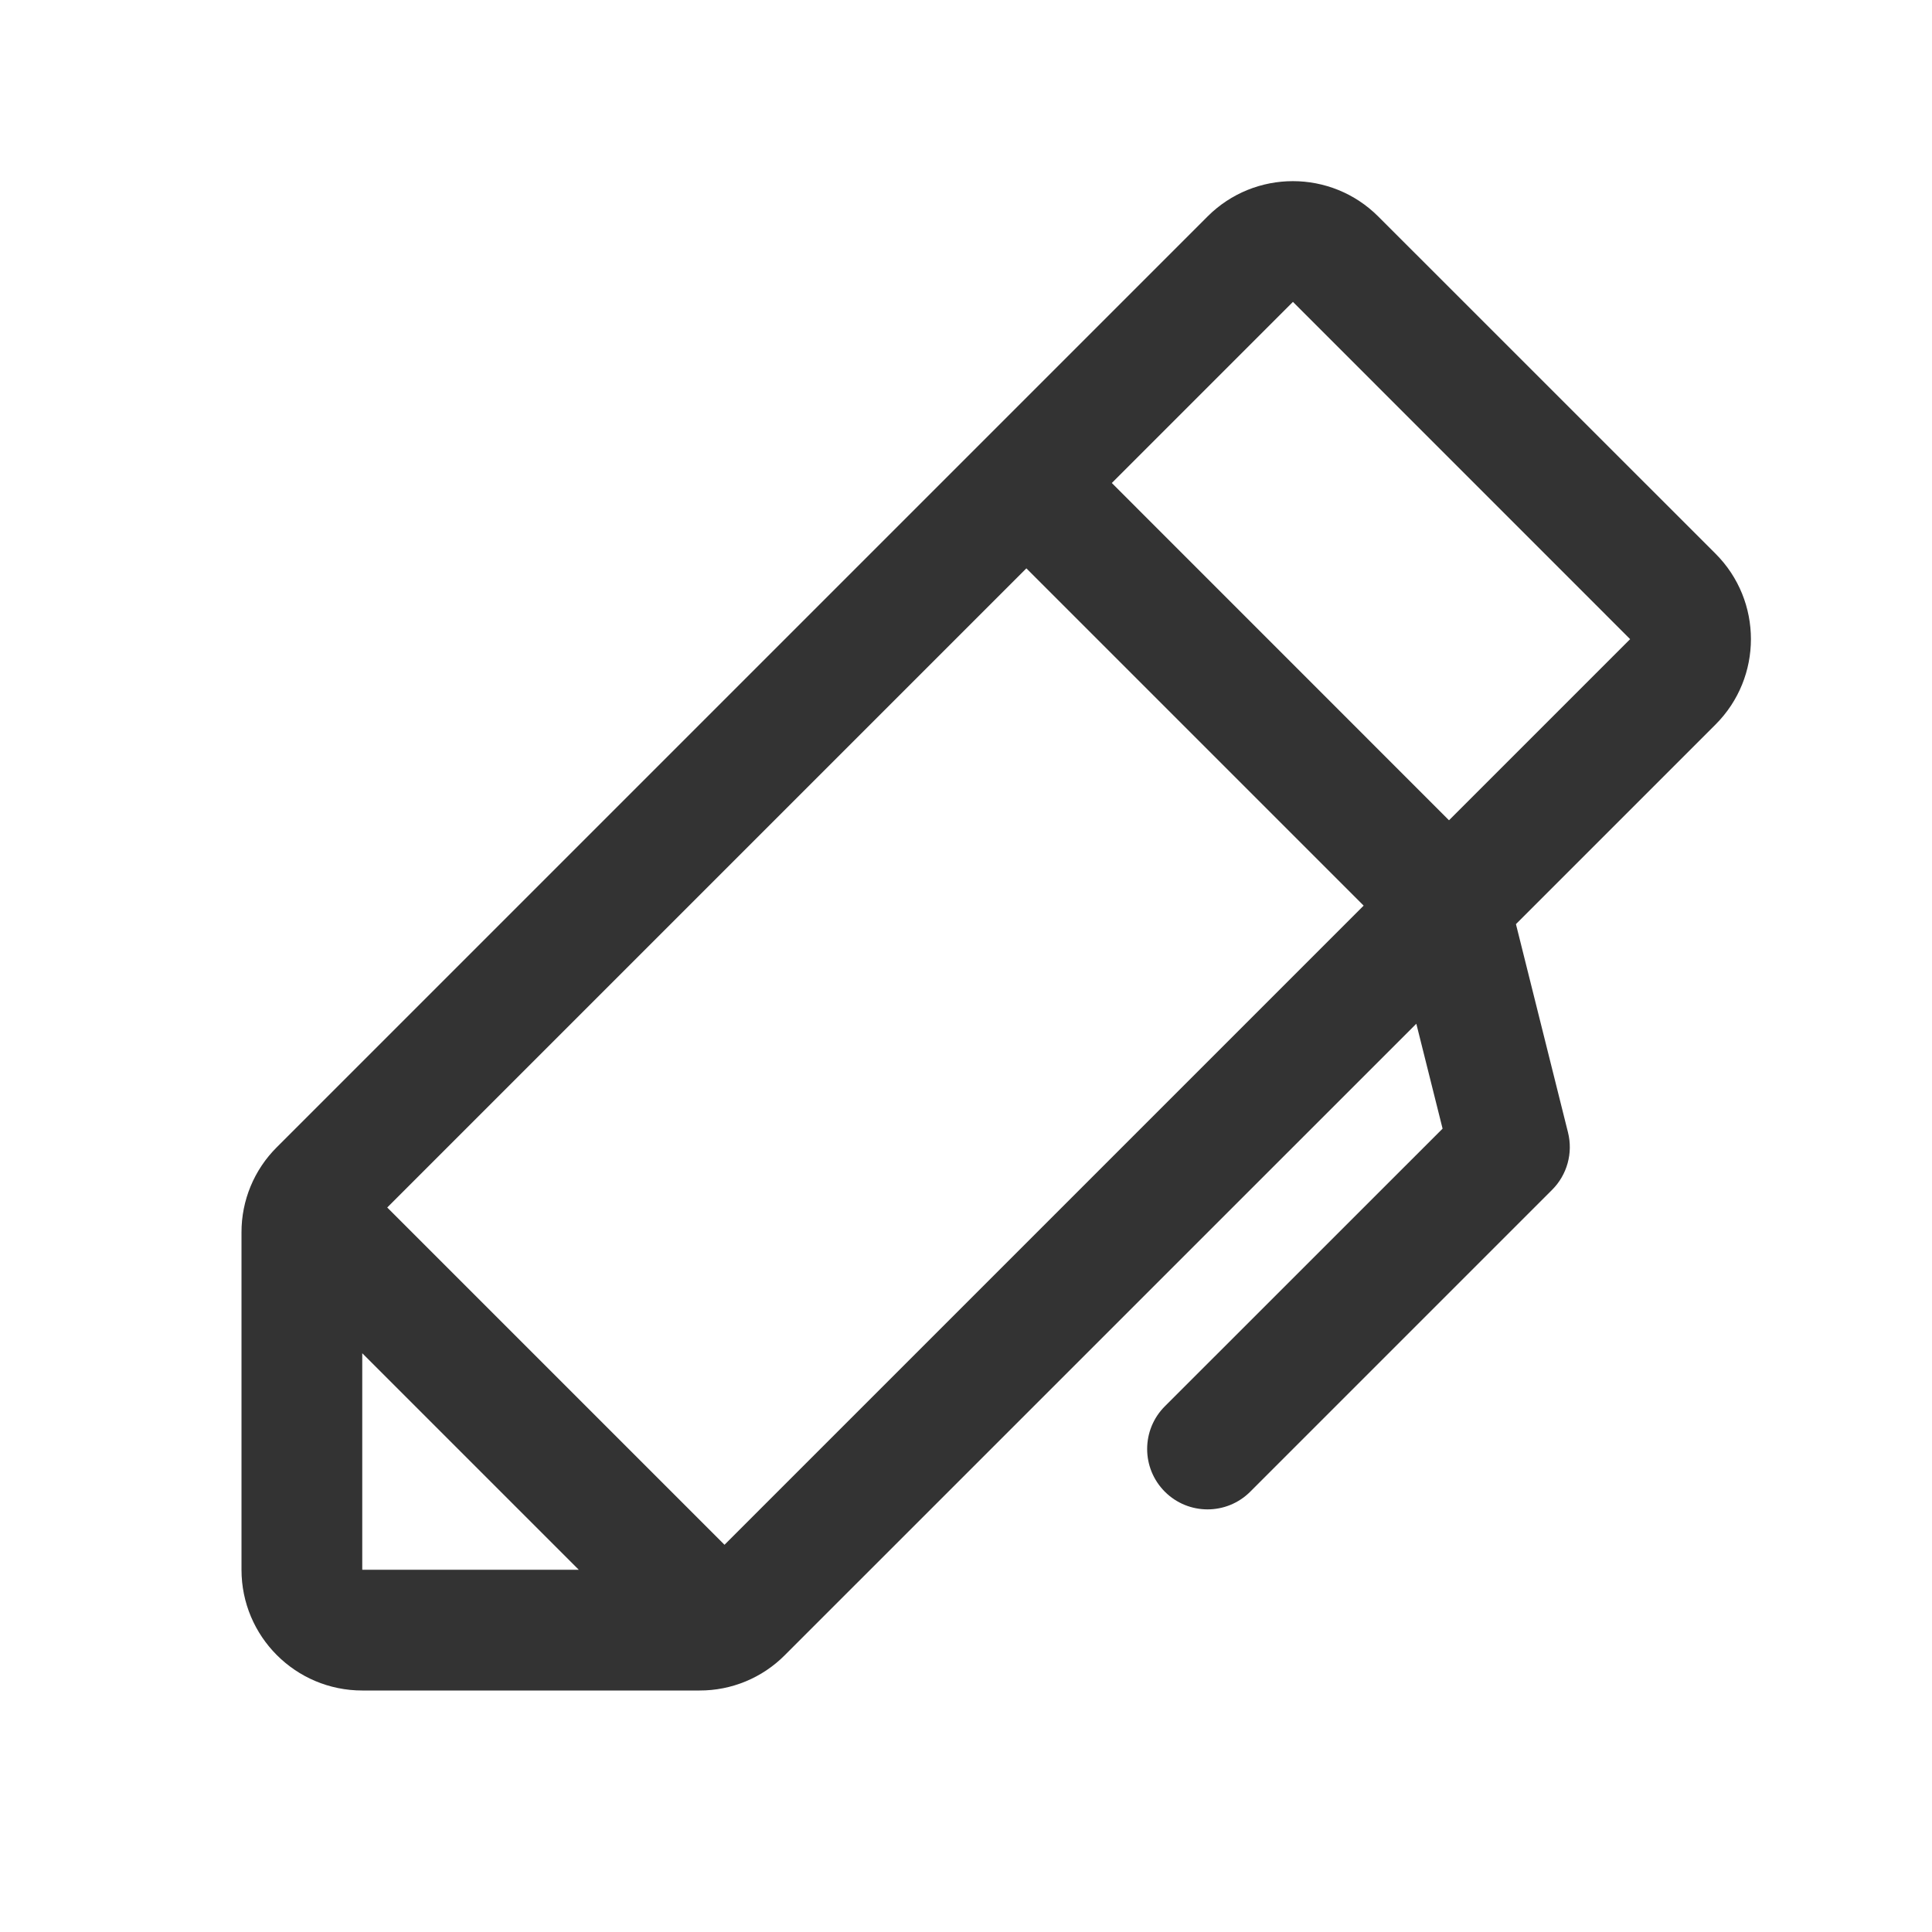
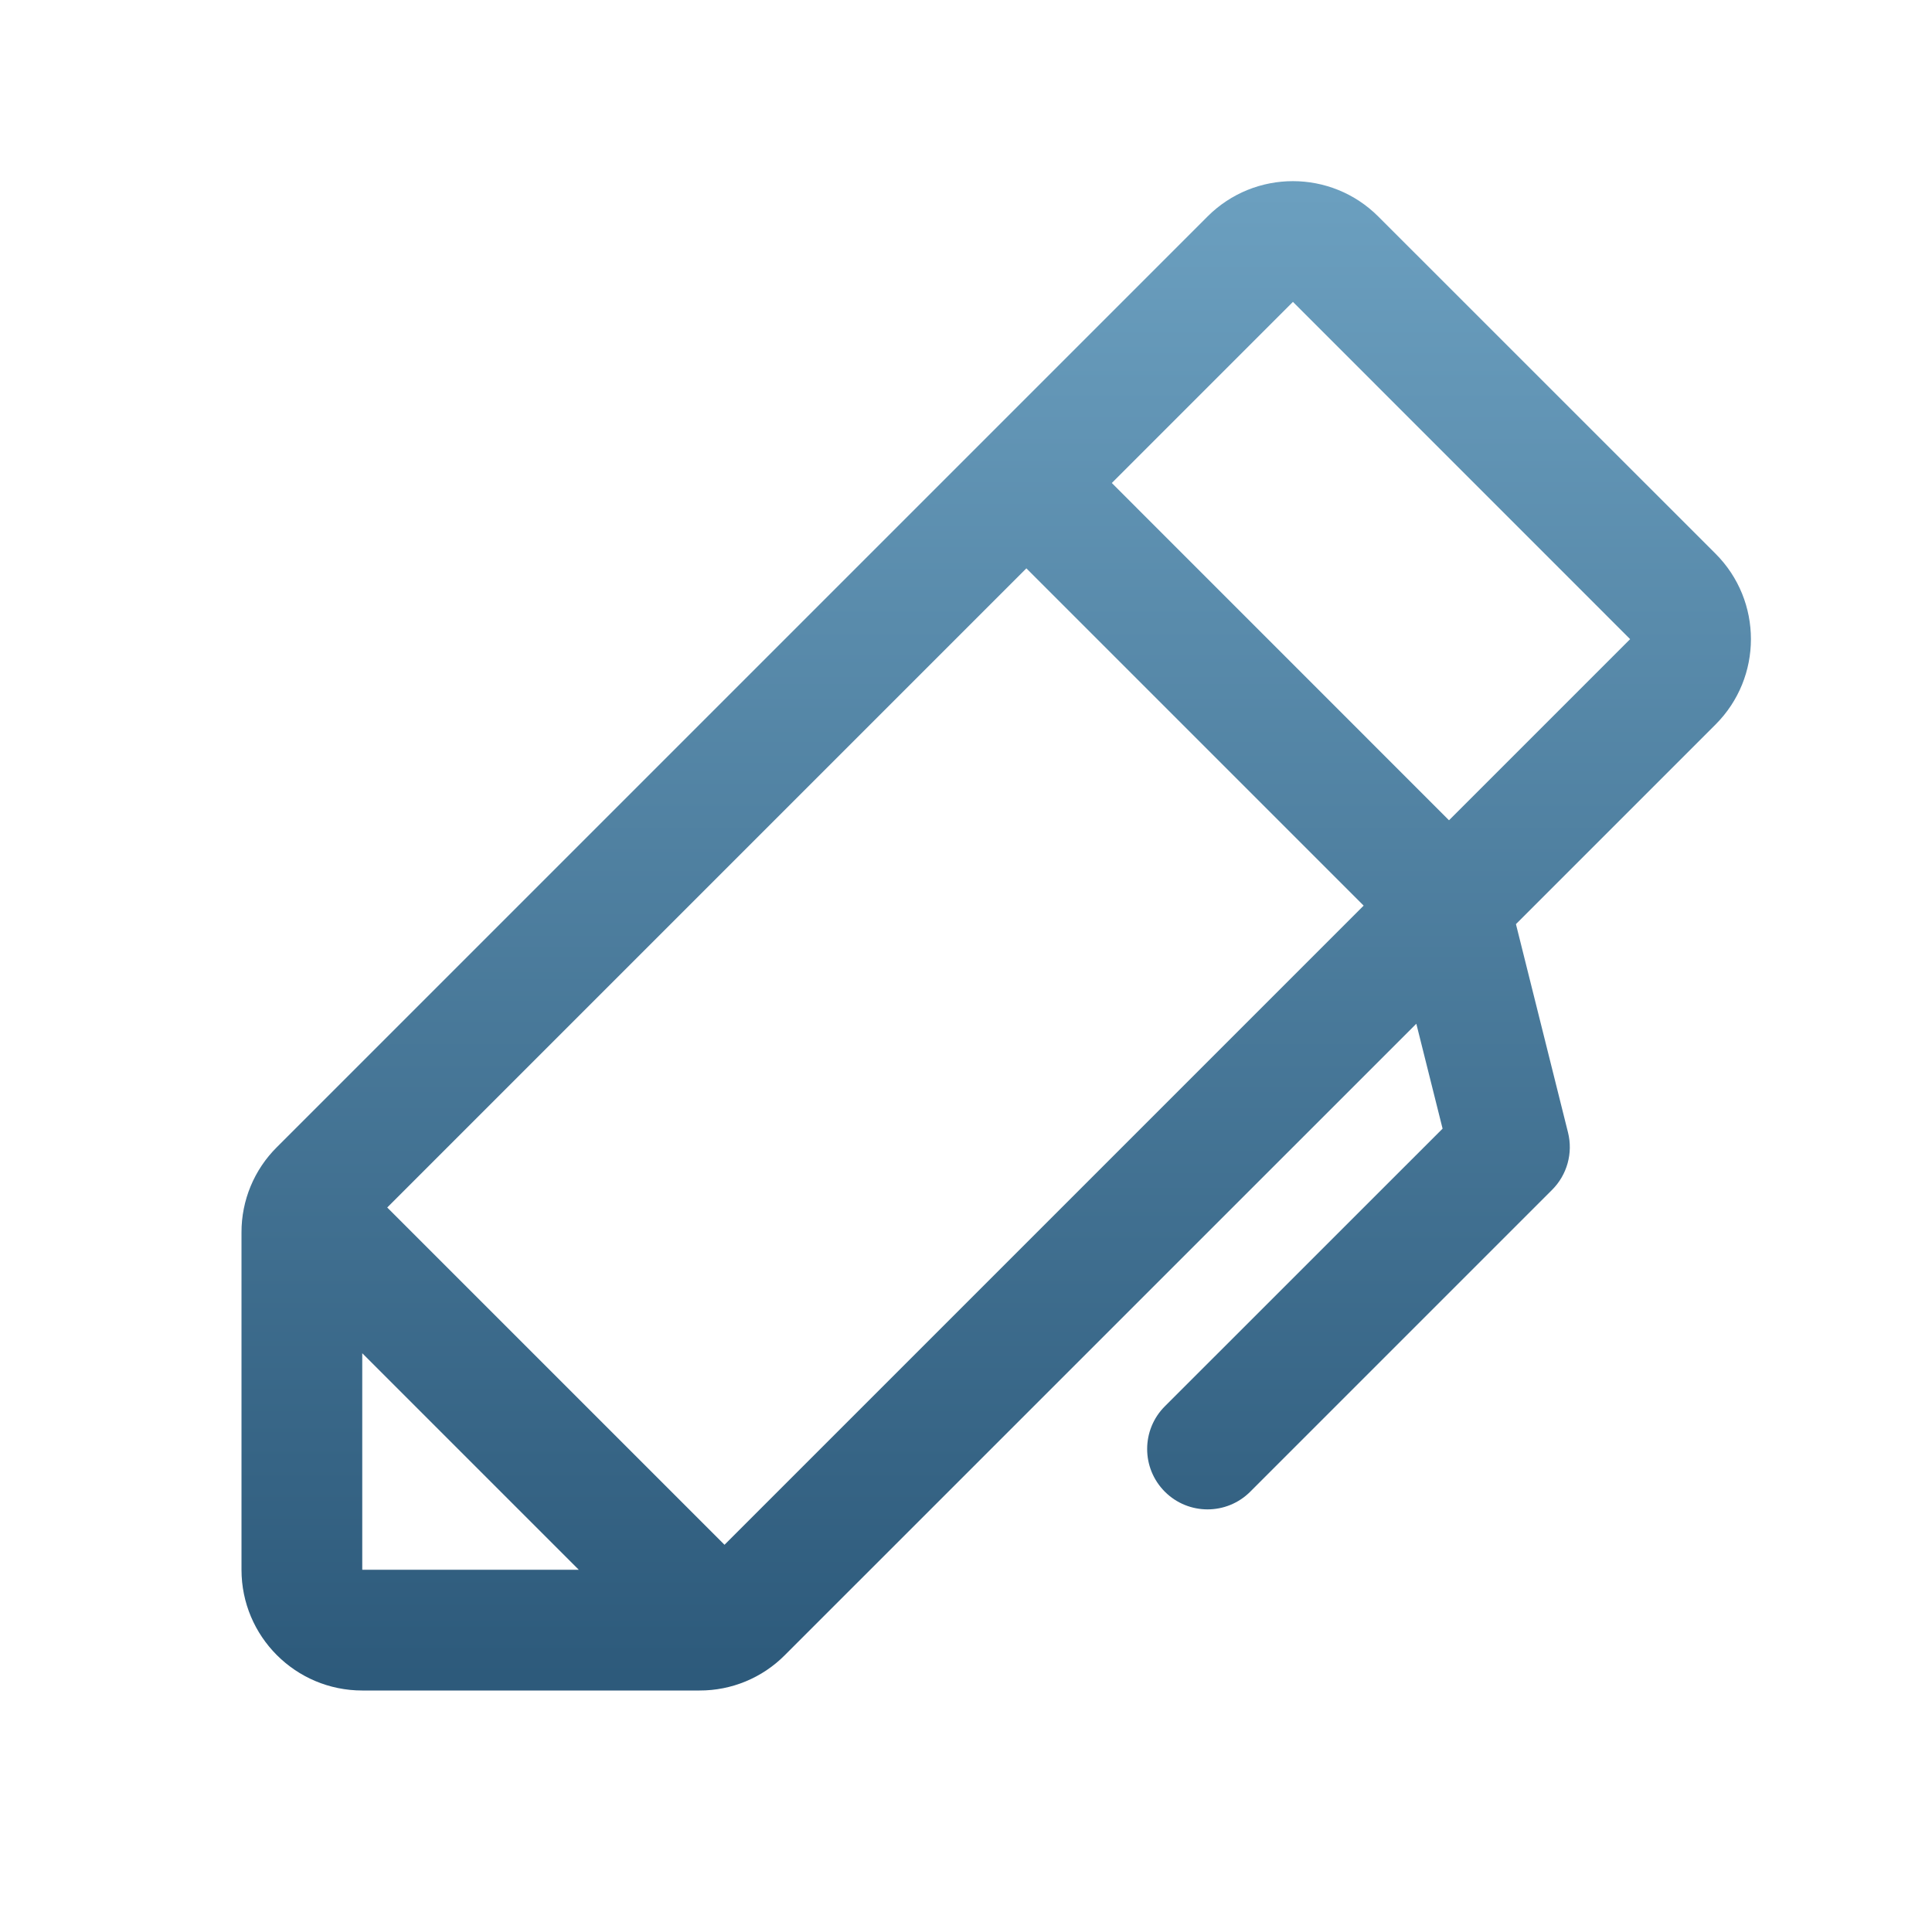
- <svg xmlns="http://www.w3.org/2000/svg" viewBox="0 0 256 256" fill="#333333">
-   <path d="M227.32,73.37,182.63,28.69a16,16,0,0,0-22.63,0L36.69,152A15.86,15.86,0,0,0,32,163.31V208a16,16,0,0,0,16,16H92.69A15.86,15.86,0,0,0,104,219.31l83.67-83.66,3.48,13.9-36.8,36.79a8,8,0,0,0,11.31,11.32l40-40a8,8,0,0,0,2.11-7.6l-6.9-27.61L227.32,96A16,16,0,0,0,227.32,73.37ZM48,179.31,76.69,208H48Zm48,25.38L51.31,160,136,75.31,180.69,120Zm96-96L147.32,64l24-24L216,84.69Z" />
+ <svg xmlns="http://www.w3.org/2000/svg" viewBox="0 0 256 256">
+   <defs>
+     <linearGradient id="g" x1="0%" y1="0%" x2="0%" y2="100%">
+       <stop offset="0%" stop-color="#6B9FBF" />
+       <stop offset="100%" stop-color="#2D5A7B" />
+     </linearGradient>
+   </defs>
+   <path d="M227.32,73.37,182.63,28.69a16,16,0,0,0-22.63,0L36.69,152A15.86,15.86,0,0,0,32,163.31V208a16,16,0,0,0,16,16H92.69A15.86,15.86,0,0,0,104,219.31l83.67-83.66,3.48,13.9-36.8,36.79a8,8,0,0,0,11.31,11.32l40-40a8,8,0,0,0,2.11-7.6l-6.9-27.61L227.32,96A16,16,0,0,0,227.32,73.37ZM48,179.31,76.69,208H48Zm48,25.38L51.31,160,136,75.31,180.69,120Zm96-96L147.32,64l24-24L216,84.69Z" fill="url(#g)" />
</svg>
